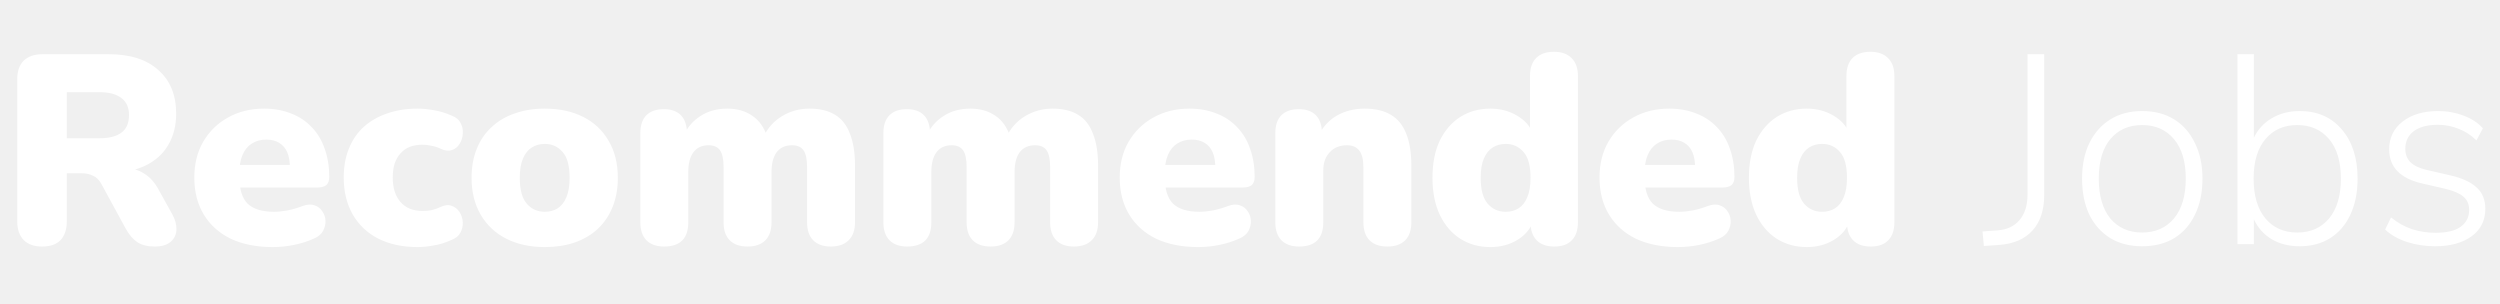
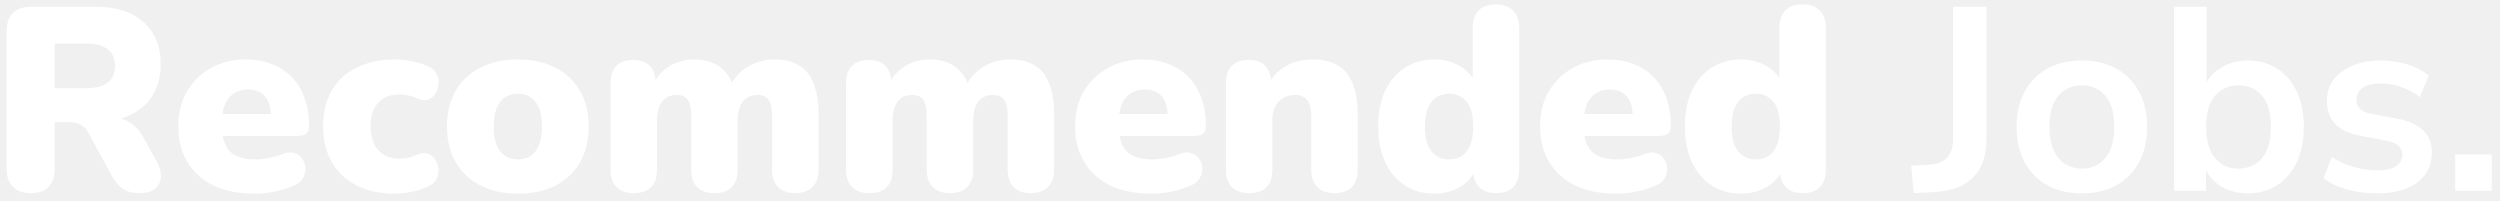
- <svg xmlns="http://www.w3.org/2000/svg" width="297" height="36" viewBox="0 0 297 36" fill="none">
-   <path d="M4.992 29.288C4.053 29.288 3.328 29.032 2.816 28.52C2.304 27.987 2.048 27.251 2.048 26.312V9.416C2.048 8.456 2.304 7.72 2.816 7.208C3.349 6.696 4.085 6.44 5.024 6.44H12.896C15.456 6.44 17.429 7.069 18.816 8.328C20.224 9.565 20.928 11.293 20.928 13.512C20.928 14.941 20.608 16.189 19.968 17.256C19.349 18.301 18.443 19.112 17.248 19.688C16.075 20.243 14.624 20.52 12.896 20.52L13.152 19.944H14.688C15.605 19.944 16.416 20.168 17.12 20.616C17.824 21.043 18.411 21.704 18.88 22.6L20.48 25.48C20.821 26.099 20.981 26.707 20.96 27.304C20.939 27.88 20.704 28.36 20.256 28.744C19.829 29.107 19.2 29.288 18.368 29.288C17.536 29.288 16.853 29.117 16.32 28.776C15.808 28.435 15.349 27.901 14.944 27.176L12.032 21.832C11.776 21.363 11.445 21.043 11.04 20.872C10.656 20.68 10.208 20.584 9.696 20.584H7.936V26.312C7.936 27.251 7.691 27.987 7.2 28.52C6.709 29.032 5.973 29.288 4.992 29.288ZM7.936 16.424H11.84C12.971 16.424 13.835 16.2 14.432 15.752C15.029 15.304 15.328 14.611 15.328 13.672C15.328 12.776 15.029 12.104 14.432 11.656C13.835 11.187 12.971 10.952 11.84 10.952H7.936V16.424ZM32.396 29.352C30.476 29.352 28.812 29.021 27.404 28.36C26.018 27.677 24.951 26.717 24.204 25.48C23.458 24.243 23.084 22.781 23.084 21.096C23.084 19.475 23.436 18.056 24.14 16.84C24.866 15.603 25.847 14.643 27.084 13.96C28.343 13.256 29.772 12.904 31.372 12.904C32.546 12.904 33.612 13.096 34.572 13.48C35.532 13.843 36.354 14.387 37.036 15.112C37.719 15.816 38.231 16.669 38.572 17.672C38.935 18.675 39.116 19.795 39.116 21.032C39.116 21.459 38.999 21.779 38.764 21.992C38.53 22.184 38.156 22.28 37.644 22.28H27.852V19.592H34.956L34.444 20.008C34.444 19.219 34.338 18.579 34.124 18.088C33.911 17.597 33.591 17.224 33.164 16.968C32.759 16.712 32.247 16.584 31.628 16.584C30.967 16.584 30.391 16.744 29.9 17.064C29.431 17.363 29.068 17.811 28.812 18.408C28.556 19.005 28.428 19.752 28.428 20.648V20.936C28.428 22.451 28.759 23.539 29.42 24.2C30.103 24.84 31.148 25.16 32.556 25.16C33.026 25.16 33.559 25.107 34.156 25C34.775 24.872 35.362 24.701 35.916 24.488C36.471 24.275 36.951 24.243 37.356 24.392C37.762 24.52 38.071 24.755 38.284 25.096C38.519 25.416 38.647 25.789 38.668 26.216C38.69 26.621 38.594 27.027 38.38 27.432C38.167 27.816 37.815 28.115 37.324 28.328C36.578 28.669 35.778 28.925 34.924 29.096C34.092 29.267 33.25 29.352 32.396 29.352ZM49.602 29.352C47.832 29.352 46.285 29.021 44.962 28.36C43.661 27.699 42.648 26.749 41.922 25.512C41.197 24.253 40.834 22.781 40.834 21.096C40.834 19.816 41.037 18.675 41.442 17.672C41.848 16.648 42.434 15.784 43.202 15.08C43.992 14.376 44.92 13.843 45.986 13.48C47.074 13.096 48.28 12.904 49.602 12.904C50.221 12.904 50.872 12.968 51.554 13.096C52.237 13.203 52.941 13.416 53.666 13.736C54.178 13.928 54.53 14.227 54.722 14.632C54.936 15.016 55.021 15.432 54.978 15.88C54.957 16.328 54.829 16.733 54.594 17.096C54.381 17.459 54.072 17.704 53.666 17.832C53.282 17.96 52.845 17.907 52.354 17.672C52.013 17.501 51.65 17.384 51.266 17.32C50.904 17.235 50.552 17.192 50.21 17.192C49.634 17.192 49.122 17.277 48.674 17.448C48.248 17.619 47.885 17.875 47.586 18.216C47.288 18.536 47.053 18.941 46.882 19.432C46.733 19.923 46.658 20.477 46.658 21.096C46.658 22.333 46.968 23.304 47.586 24.008C48.205 24.712 49.08 25.064 50.21 25.064C50.552 25.064 50.904 25.032 51.266 24.968C51.629 24.883 51.992 24.755 52.354 24.584C52.845 24.349 53.282 24.307 53.666 24.456C54.05 24.584 54.36 24.829 54.594 25.192C54.829 25.555 54.957 25.96 54.978 26.408C55 26.835 54.904 27.251 54.69 27.656C54.477 28.04 54.114 28.328 53.602 28.52C52.898 28.84 52.205 29.053 51.522 29.16C50.861 29.288 50.221 29.352 49.602 29.352ZM64.726 29.352C62.976 29.352 61.451 29.021 60.15 28.36C58.848 27.699 57.835 26.749 57.11 25.512C56.384 24.275 56.022 22.813 56.022 21.128C56.022 19.848 56.224 18.707 56.63 17.704C57.035 16.68 57.622 15.816 58.39 15.112C59.158 14.387 60.075 13.843 61.142 13.48C62.208 13.096 63.403 12.904 64.726 12.904C66.475 12.904 68 13.235 69.302 13.896C70.603 14.557 71.606 15.507 72.31 16.744C73.035 17.96 73.398 19.421 73.398 21.128C73.398 22.387 73.195 23.528 72.79 24.552C72.384 25.576 71.798 26.451 71.03 27.176C70.283 27.88 69.366 28.424 68.278 28.808C67.211 29.171 66.027 29.352 64.726 29.352ZM64.726 25.16C65.302 25.16 65.814 25.021 66.262 24.744C66.71 24.445 67.051 24.008 67.286 23.432C67.542 22.835 67.67 22.067 67.67 21.128C67.67 19.699 67.392 18.675 66.838 18.056C66.283 17.416 65.579 17.096 64.726 17.096C64.15 17.096 63.638 17.235 63.19 17.512C62.742 17.789 62.39 18.227 62.134 18.824C61.878 19.4 61.75 20.168 61.75 21.128C61.75 22.536 62.027 23.56 62.582 24.2C63.136 24.84 63.851 25.16 64.726 25.16ZM78.888 29.288C77.992 29.288 77.298 29.043 76.808 28.552C76.317 28.061 76.072 27.347 76.072 26.408V15.816C76.072 14.899 76.306 14.195 76.776 13.704C77.266 13.213 77.96 12.968 78.856 12.968C79.752 12.968 80.434 13.213 80.904 13.704C81.373 14.195 81.608 14.899 81.608 15.816V17.576L81.256 16.008C81.704 15.069 82.365 14.323 83.24 13.768C84.136 13.192 85.192 12.904 86.408 12.904C87.56 12.904 88.541 13.181 89.352 13.736C90.184 14.291 90.781 15.133 91.144 16.264H90.696C91.186 15.219 91.922 14.397 92.904 13.8C93.885 13.203 94.973 12.904 96.168 12.904C97.405 12.904 98.418 13.149 99.208 13.64C99.997 14.109 100.584 14.856 100.968 15.88C101.373 16.883 101.576 18.152 101.576 19.688V26.408C101.576 27.347 101.32 28.061 100.808 28.552C100.317 29.043 99.613 29.288 98.696 29.288C97.8 29.288 97.106 29.043 96.616 28.552C96.125 28.061 95.88 27.347 95.88 26.408V19.848C95.88 18.931 95.741 18.269 95.464 17.864C95.186 17.459 94.728 17.256 94.088 17.256C93.298 17.256 92.69 17.533 92.264 18.088C91.858 18.643 91.656 19.432 91.656 20.456V26.408C91.656 27.347 91.41 28.061 90.92 28.552C90.429 29.043 89.725 29.288 88.808 29.288C87.89 29.288 87.186 29.043 86.696 28.552C86.205 28.061 85.96 27.347 85.96 26.408V19.848C85.96 18.931 85.821 18.269 85.544 17.864C85.266 17.459 84.808 17.256 84.168 17.256C83.4 17.256 82.802 17.533 82.376 18.088C81.97 18.643 81.768 19.432 81.768 20.456V26.408C81.768 28.328 80.808 29.288 78.888 29.288ZM107.763 29.288C106.867 29.288 106.173 29.043 105.683 28.552C105.192 28.061 104.947 27.347 104.947 26.408V15.816C104.947 14.899 105.181 14.195 105.651 13.704C106.141 13.213 106.835 12.968 107.731 12.968C108.627 12.968 109.309 13.213 109.779 13.704C110.248 14.195 110.483 14.899 110.483 15.816V17.576L110.131 16.008C110.579 15.069 111.24 14.323 112.115 13.768C113.011 13.192 114.067 12.904 115.283 12.904C116.435 12.904 117.416 13.181 118.227 13.736C119.059 14.291 119.656 15.133 120.019 16.264H119.571C120.061 15.219 120.797 14.397 121.779 13.8C122.76 13.203 123.848 12.904 125.043 12.904C126.28 12.904 127.293 13.149 128.083 13.64C128.872 14.109 129.459 14.856 129.843 15.88C130.248 16.883 130.451 18.152 130.451 19.688V26.408C130.451 27.347 130.195 28.061 129.683 28.552C129.192 29.043 128.488 29.288 127.571 29.288C126.675 29.288 125.981 29.043 125.491 28.552C125 28.061 124.755 27.347 124.755 26.408V19.848C124.755 18.931 124.616 18.269 124.339 17.864C124.061 17.459 123.603 17.256 122.963 17.256C122.173 17.256 121.565 17.533 121.139 18.088C120.733 18.643 120.531 19.432 120.531 20.456V26.408C120.531 27.347 120.285 28.061 119.795 28.552C119.304 29.043 118.6 29.288 117.683 29.288C116.765 29.288 116.061 29.043 115.571 28.552C115.08 28.061 114.835 27.347 114.835 26.408V19.848C114.835 18.931 114.696 18.269 114.419 17.864C114.141 17.459 113.683 17.256 113.043 17.256C112.275 17.256 111.677 17.533 111.251 18.088C110.845 18.643 110.643 19.432 110.643 20.456V26.408C110.643 28.328 109.683 29.288 107.763 29.288ZM142.334 29.352C140.414 29.352 138.75 29.021 137.342 28.36C135.955 27.677 134.888 26.717 134.142 25.48C133.395 24.243 133.022 22.781 133.022 21.096C133.022 19.475 133.374 18.056 134.078 16.84C134.803 15.603 135.784 14.643 137.022 13.96C138.28 13.256 139.71 12.904 141.31 12.904C142.483 12.904 143.55 13.096 144.51 13.48C145.47 13.843 146.291 14.387 146.974 15.112C147.656 15.816 148.168 16.669 148.51 17.672C148.872 18.675 149.054 19.795 149.054 21.032C149.054 21.459 148.936 21.779 148.702 21.992C148.467 22.184 148.094 22.28 147.582 22.28H137.79V19.592H144.894L144.382 20.008C144.382 19.219 144.275 18.579 144.062 18.088C143.848 17.597 143.528 17.224 143.102 16.968C142.696 16.712 142.184 16.584 141.566 16.584C140.904 16.584 140.328 16.744 139.838 17.064C139.368 17.363 139.006 17.811 138.75 18.408C138.494 19.005 138.366 19.752 138.366 20.648V20.936C138.366 22.451 138.696 23.539 139.358 24.2C140.04 24.84 141.086 25.16 142.494 25.16C142.963 25.16 143.496 25.107 144.094 25C144.712 24.872 145.299 24.701 145.854 24.488C146.408 24.275 146.888 24.243 147.294 24.392C147.699 24.52 148.008 24.755 148.222 25.096C148.456 25.416 148.584 25.789 148.606 26.216C148.627 26.621 148.531 27.027 148.318 27.432C148.104 27.816 147.752 28.115 147.262 28.328C146.515 28.669 145.715 28.925 144.862 29.096C144.03 29.267 143.187 29.352 142.334 29.352ZM154.324 29.288C153.428 29.288 152.734 29.043 152.244 28.552C151.753 28.061 151.508 27.347 151.508 26.408V15.816C151.508 14.899 151.742 14.195 152.212 13.704C152.702 13.213 153.396 12.968 154.292 12.968C155.188 12.968 155.87 13.213 156.34 13.704C156.809 14.195 157.044 14.899 157.044 15.816V17.32L156.692 16.008C157.204 15.005 157.929 14.237 158.868 13.704C159.828 13.171 160.916 12.904 162.132 12.904C163.39 12.904 164.425 13.149 165.236 13.64C166.046 14.109 166.654 14.856 167.06 15.88C167.465 16.883 167.668 18.152 167.668 19.688V26.408C167.668 27.347 167.422 28.061 166.932 28.552C166.441 29.043 165.737 29.288 164.82 29.288C163.902 29.288 163.198 29.043 162.708 28.552C162.217 28.061 161.972 27.347 161.972 26.408V19.912C161.972 18.952 161.801 18.269 161.46 17.864C161.14 17.459 160.66 17.256 160.02 17.256C159.166 17.256 158.484 17.533 157.972 18.088C157.46 18.621 157.204 19.347 157.204 20.264V26.408C157.204 28.328 156.244 29.288 154.324 29.288ZM177.058 29.352C175.714 29.352 174.519 29.021 173.474 28.36C172.45 27.699 171.639 26.749 171.042 25.512C170.466 24.275 170.178 22.813 170.178 21.128C170.178 19.4 170.466 17.928 171.042 16.712C171.639 15.496 172.45 14.557 173.474 13.896C174.519 13.235 175.714 12.904 177.058 12.904C178.231 12.904 179.287 13.181 180.226 13.736C181.165 14.291 181.794 15.005 182.114 15.88H181.762V9.032C181.762 8.093 182.007 7.379 182.498 6.888C182.989 6.397 183.693 6.152 184.61 6.152C185.506 6.152 186.199 6.397 186.69 6.888C187.202 7.379 187.458 8.093 187.458 9.032V26.408C187.458 27.347 187.213 28.061 186.722 28.552C186.253 29.043 185.559 29.288 184.642 29.288C183.746 29.288 183.053 29.043 182.562 28.552C182.071 28.061 181.826 27.347 181.826 26.408V24.584L182.178 26.152C181.879 27.112 181.25 27.891 180.29 28.488C179.351 29.064 178.274 29.352 177.058 29.352ZM178.882 25.16C179.458 25.16 179.97 25.021 180.418 24.744C180.866 24.445 181.207 24.008 181.442 23.432C181.698 22.835 181.826 22.067 181.826 21.128C181.826 19.699 181.549 18.675 180.994 18.056C180.439 17.416 179.735 17.096 178.882 17.096C178.306 17.096 177.794 17.235 177.346 17.512C176.898 17.789 176.546 18.227 176.29 18.824C176.034 19.4 175.906 20.168 175.906 21.128C175.906 22.536 176.183 23.56 176.738 24.2C177.293 24.84 178.007 25.16 178.882 25.16ZM199.334 29.352C197.414 29.352 195.75 29.021 194.342 28.36C192.955 27.677 191.888 26.717 191.142 25.48C190.395 24.243 190.022 22.781 190.022 21.096C190.022 19.475 190.374 18.056 191.078 16.84C191.803 15.603 192.784 14.643 194.022 13.96C195.28 13.256 196.71 12.904 198.31 12.904C199.483 12.904 200.55 13.096 201.51 13.48C202.47 13.843 203.291 14.387 203.974 15.112C204.656 15.816 205.168 16.669 205.51 17.672C205.872 18.675 206.054 19.795 206.054 21.032C206.054 21.459 205.936 21.779 205.702 21.992C205.467 22.184 205.094 22.28 204.582 22.28H194.79V19.592H201.894L201.382 20.008C201.382 19.219 201.275 18.579 201.062 18.088C200.848 17.597 200.528 17.224 200.102 16.968C199.696 16.712 199.184 16.584 198.566 16.584C197.904 16.584 197.328 16.744 196.838 17.064C196.368 17.363 196.006 17.811 195.75 18.408C195.494 19.005 195.366 19.752 195.366 20.648V20.936C195.366 22.451 195.696 23.539 196.358 24.2C197.04 24.84 198.086 25.16 199.494 25.16C199.963 25.16 200.496 25.107 201.094 25C201.712 24.872 202.299 24.701 202.854 24.488C203.408 24.275 203.888 24.243 204.294 24.392C204.699 24.52 205.008 24.755 205.222 25.096C205.456 25.416 205.584 25.789 205.606 26.216C205.627 26.621 205.531 27.027 205.318 27.432C205.104 27.816 204.752 28.115 204.262 28.328C203.515 28.669 202.715 28.925 201.862 29.096C201.03 29.267 200.187 29.352 199.334 29.352ZM214.652 29.352C213.308 29.352 212.113 29.021 211.068 28.36C210.044 27.699 209.233 26.749 208.636 25.512C208.06 24.275 207.772 22.813 207.772 21.128C207.772 19.4 208.06 17.928 208.636 16.712C209.233 15.496 210.044 14.557 211.068 13.896C212.113 13.235 213.308 12.904 214.652 12.904C215.825 12.904 216.881 13.181 217.82 13.736C218.758 14.291 219.388 15.005 219.708 15.88H219.356V9.032C219.356 8.093 219.601 7.379 220.092 6.888C220.582 6.397 221.286 6.152 222.204 6.152C223.1 6.152 223.793 6.397 224.284 6.888C224.796 7.379 225.052 8.093 225.052 9.032V26.408C225.052 27.347 224.806 28.061 224.316 28.552C223.846 29.043 223.153 29.288 222.236 29.288C221.34 29.288 220.646 29.043 220.156 28.552C219.665 28.061 219.42 27.347 219.42 26.408V24.584L219.772 26.152C219.473 27.112 218.844 27.891 217.884 28.488C216.945 29.064 215.868 29.352 214.652 29.352ZM216.476 25.16C217.052 25.16 217.564 25.021 218.012 24.744C218.46 24.445 218.801 24.008 219.036 23.432C219.292 22.835 219.42 22.067 219.42 21.128C219.42 19.699 219.142 18.675 218.588 18.056C218.033 17.416 217.329 17.096 216.476 17.096C215.9 17.096 215.388 17.235 214.94 17.512C214.492 17.789 214.14 18.227 213.884 18.824C213.628 19.4 213.5 20.168 213.5 21.128C213.5 22.536 213.777 23.56 214.332 24.2C214.886 24.84 215.601 25.16 216.476 25.16ZM235.684 29.224L235.524 27.496L237.316 27.368C238.446 27.283 239.321 26.867 239.94 26.12C240.558 25.373 240.868 24.381 240.868 23.144V6.44H242.852V23.176C242.852 24.947 242.393 26.344 241.476 27.368C240.558 28.392 239.236 28.968 237.508 29.096L235.684 29.224ZM254.486 29.256C253.035 29.256 251.777 28.936 250.71 28.296C249.643 27.635 248.811 26.707 248.214 25.512C247.638 24.296 247.35 22.867 247.35 21.224C247.35 19.603 247.638 18.195 248.214 17C248.811 15.784 249.643 14.845 250.71 14.184C251.777 13.523 253.035 13.192 254.486 13.192C255.958 13.192 257.227 13.523 258.294 14.184C259.361 14.845 260.182 15.784 260.758 17C261.355 18.195 261.654 19.603 261.654 21.224C261.654 22.867 261.355 24.296 260.758 25.512C260.182 26.707 259.361 27.635 258.294 28.296C257.227 28.936 255.958 29.256 254.486 29.256ZM254.486 27.624C256.065 27.624 257.323 27.069 258.262 25.96C259.201 24.829 259.67 23.251 259.67 21.224C259.67 19.197 259.201 17.629 258.262 16.52C257.323 15.411 256.065 14.856 254.486 14.856C252.907 14.856 251.649 15.411 250.71 16.52C249.793 17.629 249.334 19.197 249.334 21.224C249.334 23.251 249.793 24.829 250.71 25.96C251.649 27.069 252.907 27.624 254.486 27.624ZM273.202 29.256C271.943 29.256 270.834 28.979 269.874 28.424C268.935 27.848 268.231 27.059 267.762 26.056V29H265.81V6.44H267.762V16.36C268.231 15.379 268.935 14.611 269.874 14.056C270.834 13.48 271.943 13.192 273.202 13.192C275.293 13.192 276.957 13.917 278.194 15.368C279.453 16.819 280.082 18.771 280.082 21.224C280.082 22.867 279.794 24.296 279.218 25.512C278.663 26.707 277.863 27.635 276.818 28.296C275.794 28.936 274.589 29.256 273.202 29.256ZM272.914 27.624C274.493 27.624 275.751 27.069 276.69 25.96C277.629 24.829 278.098 23.251 278.098 21.224C278.098 19.197 277.629 17.629 276.69 16.52C275.751 15.411 274.493 14.856 272.914 14.856C271.335 14.856 270.077 15.411 269.138 16.52C268.199 17.629 267.73 19.197 267.73 21.224C267.73 23.251 268.199 24.829 269.138 25.96C270.077 27.069 271.335 27.624 272.914 27.624ZM289.272 29.256C288.12 29.256 287.011 29.085 285.944 28.744C284.899 28.403 284.035 27.912 283.352 27.272L284.056 25.832C284.846 26.472 285.688 26.941 286.584 27.24C287.48 27.517 288.398 27.656 289.336 27.656C290.659 27.656 291.651 27.421 292.312 26.952C292.995 26.461 293.336 25.789 293.336 24.936C293.336 24.275 293.112 23.752 292.664 23.368C292.216 22.984 291.512 22.675 290.552 22.44L287.768 21.8C285.144 21.203 283.832 19.848 283.832 17.736C283.832 16.371 284.366 15.272 285.432 14.44C286.499 13.608 287.907 13.192 289.656 13.192C290.723 13.192 291.726 13.373 292.664 13.736C293.603 14.077 294.371 14.579 294.968 15.24L294.2 16.68C293.582 16.061 292.878 15.603 292.088 15.304C291.299 14.984 290.478 14.824 289.624 14.824C288.387 14.824 287.427 15.08 286.744 15.592C286.083 16.104 285.752 16.797 285.752 17.672C285.752 18.333 285.955 18.867 286.36 19.272C286.766 19.677 287.427 19.987 288.344 20.2L291.128 20.84C292.515 21.16 293.55 21.64 294.232 22.28C294.915 22.899 295.256 23.741 295.256 24.808C295.256 26.195 294.712 27.283 293.624 28.072C292.536 28.861 291.086 29.256 289.272 29.256Z" fill="white" />
+ <svg xmlns="http://www.w3.org/2000/svg" width="249" height="20" viewBox="0 0 249 20" fill="none">
+   <path d="M3.056 19.234C2.293 19.234 1.704 19.026 1.288 18.61C0.872 18.177 0.664 17.579 0.664 16.816V3.088C0.664 2.308 0.872 1.71 1.288 1.294C1.721 0.878 2.319 0.67 3.082 0.67H9.478C11.558 0.67 13.161 1.181 14.288 2.204C15.432 3.209 16.004 4.613 16.004 6.416C16.004 7.577 15.744 8.591 15.224 9.458C14.721 10.307 13.985 10.966 13.014 11.434C12.061 11.885 10.882 12.11 9.478 12.11L9.686 11.642H10.934C11.679 11.642 12.338 11.824 12.91 12.188C13.482 12.535 13.959 13.072 14.34 13.8L15.64 16.14C15.917 16.643 16.047 17.137 16.03 17.622C16.013 18.09 15.822 18.48 15.458 18.792C15.111 19.087 14.6 19.234 13.924 19.234C13.248 19.234 12.693 19.095 12.26 18.818C11.844 18.541 11.471 18.107 11.142 17.518L8.776 13.176C8.568 12.795 8.299 12.535 7.97 12.396C7.658 12.24 7.294 12.162 6.878 12.162H5.448V16.816C5.448 17.579 5.249 18.177 4.85 18.61C4.451 19.026 3.853 19.234 3.056 19.234ZM5.448 8.782H8.62C9.539 8.782 10.241 8.6 10.726 8.236C11.211 7.872 11.454 7.309 11.454 6.546C11.454 5.818 11.211 5.272 10.726 4.908C10.241 4.527 9.539 4.336 8.62 4.336H5.448V8.782ZM25.322 19.286C23.762 19.286 22.41 19.017 21.266 18.48C20.139 17.925 19.273 17.145 18.666 16.14C18.059 15.135 17.756 13.947 17.756 12.578C17.756 11.261 18.042 10.108 18.614 9.12C19.203 8.115 20.001 7.335 21.006 6.78C22.029 6.208 23.19 5.922 24.49 5.922C25.443 5.922 26.31 6.078 27.09 6.39C27.87 6.685 28.537 7.127 29.092 7.716C29.647 8.288 30.063 8.981 30.34 9.796C30.635 10.611 30.782 11.521 30.782 12.526C30.782 12.873 30.687 13.133 30.496 13.306C30.305 13.462 30.002 13.54 29.586 13.54H21.63V11.356H27.402L26.986 11.694C26.986 11.053 26.899 10.533 26.726 10.134C26.553 9.735 26.293 9.432 25.946 9.224C25.617 9.016 25.201 8.912 24.698 8.912C24.161 8.912 23.693 9.042 23.294 9.302C22.913 9.545 22.618 9.909 22.41 10.394C22.202 10.879 22.098 11.486 22.098 12.214V12.448C22.098 13.679 22.367 14.563 22.904 15.1C23.459 15.62 24.308 15.88 25.452 15.88C25.833 15.88 26.267 15.837 26.752 15.75C27.255 15.646 27.731 15.507 28.182 15.334C28.633 15.161 29.023 15.135 29.352 15.256C29.681 15.36 29.933 15.551 30.106 15.828C30.297 16.088 30.401 16.391 30.418 16.738C30.435 17.067 30.357 17.397 30.184 17.726C30.011 18.038 29.725 18.281 29.326 18.454C28.719 18.731 28.069 18.939 27.376 19.078C26.7 19.217 26.015 19.286 25.322 19.286ZM39.302 19.286C37.863 19.286 36.606 19.017 35.532 18.48C34.474 17.943 33.651 17.171 33.062 16.166C32.472 15.143 32.178 13.947 32.178 12.578C32.178 11.538 32.343 10.611 32.672 9.796C33.001 8.964 33.478 8.262 34.102 7.69C34.743 7.118 35.497 6.685 36.364 6.39C37.248 6.078 38.227 5.922 39.302 5.922C39.804 5.922 40.333 5.974 40.888 6.078C41.443 6.165 42.014 6.338 42.604 6.598C43.02 6.754 43.306 6.997 43.462 7.326C43.635 7.638 43.705 7.976 43.67 8.34C43.653 8.704 43.548 9.033 43.358 9.328C43.184 9.623 42.933 9.822 42.604 9.926C42.292 10.03 41.937 9.987 41.538 9.796C41.261 9.657 40.966 9.562 40.654 9.51C40.359 9.441 40.073 9.406 39.796 9.406C39.328 9.406 38.912 9.475 38.548 9.614C38.201 9.753 37.907 9.961 37.664 10.238C37.421 10.498 37.23 10.827 37.092 11.226C36.971 11.625 36.91 12.075 36.91 12.578C36.91 13.583 37.161 14.372 37.664 14.944C38.166 15.516 38.877 15.802 39.796 15.802C40.073 15.802 40.359 15.776 40.654 15.724C40.949 15.655 41.243 15.551 41.538 15.412C41.937 15.221 42.292 15.187 42.604 15.308C42.916 15.412 43.167 15.611 43.358 15.906C43.548 16.201 43.653 16.53 43.67 16.894C43.687 17.241 43.609 17.579 43.436 17.908C43.263 18.22 42.968 18.454 42.552 18.61C41.98 18.87 41.416 19.043 40.862 19.13C40.325 19.234 39.804 19.286 39.302 19.286ZM51.59 19.286C50.168 19.286 48.929 19.017 47.872 18.48C46.814 17.943 45.991 17.171 45.402 16.166C44.812 15.161 44.518 13.973 44.518 12.604C44.518 11.564 44.682 10.637 45.012 9.822C45.341 8.99 45.818 8.288 46.442 7.716C47.066 7.127 47.811 6.685 48.678 6.39C49.544 6.078 50.515 5.922 51.59 5.922C53.011 5.922 54.25 6.191 55.308 6.728C56.365 7.265 57.18 8.037 57.752 9.042C58.341 10.03 58.636 11.217 58.636 12.604C58.636 13.627 58.471 14.554 58.142 15.386C57.812 16.218 57.336 16.929 56.712 17.518C56.105 18.09 55.36 18.532 54.476 18.844C53.609 19.139 52.647 19.286 51.59 19.286ZM51.59 15.88C52.058 15.88 52.474 15.767 52.838 15.542C53.202 15.299 53.479 14.944 53.67 14.476C53.878 13.991 53.982 13.367 53.982 12.604C53.982 11.443 53.756 10.611 53.306 10.108C52.855 9.588 52.283 9.328 51.59 9.328C51.122 9.328 50.706 9.441 50.342 9.666C49.978 9.891 49.692 10.247 49.484 10.732C49.276 11.2 49.172 11.824 49.172 12.604C49.172 13.748 49.397 14.58 49.848 15.1C50.298 15.62 50.879 15.88 51.59 15.88ZM63.096 19.234C62.368 19.234 61.805 19.035 61.406 18.636C61.008 18.237 60.808 17.657 60.808 16.894V8.288C60.808 7.543 60.999 6.971 61.38 6.572C61.779 6.173 62.342 5.974 63.07 5.974C63.798 5.974 64.353 6.173 64.734 6.572C65.116 6.971 65.306 7.543 65.306 8.288V9.718L65.02 8.444C65.384 7.681 65.922 7.075 66.632 6.624C67.36 6.156 68.218 5.922 69.206 5.922C70.142 5.922 70.94 6.147 71.598 6.598C72.274 7.049 72.76 7.733 73.054 8.652H72.69C73.089 7.803 73.687 7.135 74.484 6.65C75.282 6.165 76.166 5.922 77.136 5.922C78.142 5.922 78.965 6.121 79.606 6.52C80.248 6.901 80.724 7.508 81.036 8.34C81.366 9.155 81.53 10.186 81.53 11.434V16.894C81.53 17.657 81.322 18.237 80.906 18.636C80.508 19.035 79.936 19.234 79.19 19.234C78.462 19.234 77.899 19.035 77.5 18.636C77.102 18.237 76.902 17.657 76.902 16.894V11.564C76.902 10.819 76.79 10.281 76.564 9.952C76.339 9.623 75.966 9.458 75.446 9.458C74.805 9.458 74.311 9.683 73.964 10.134C73.635 10.585 73.47 11.226 73.47 12.058V16.894C73.47 17.657 73.271 18.237 72.872 18.636C72.474 19.035 71.902 19.234 71.156 19.234C70.411 19.234 69.839 19.035 69.44 18.636C69.042 18.237 68.842 17.657 68.842 16.894V11.564C68.842 10.819 68.73 10.281 68.504 9.952C68.279 9.623 67.906 9.458 67.386 9.458C66.762 9.458 66.277 9.683 65.93 10.134C65.601 10.585 65.436 11.226 65.436 12.058V16.894C65.436 18.454 64.656 19.234 63.096 19.234ZM86.557 19.234C85.829 19.234 85.266 19.035 84.867 18.636C84.469 18.237 84.269 17.657 84.269 16.894V8.288C84.269 7.543 84.46 6.971 84.841 6.572C85.24 6.173 85.803 5.974 86.531 5.974C87.259 5.974 87.814 6.173 88.195 6.572C88.577 6.971 88.767 7.543 88.767 8.288V9.718L88.481 8.444C88.845 7.681 89.383 7.075 90.093 6.624C90.821 6.156 91.679 5.922 92.667 5.922C93.603 5.922 94.401 6.147 95.059 6.598C95.735 7.049 96.221 7.733 96.515 8.652H96.151C96.55 7.803 97.148 7.135 97.945 6.65C98.743 6.165 99.627 5.922 100.597 5.922C101.603 5.922 102.426 6.121 103.067 6.52C103.709 6.901 104.185 7.508 104.497 8.34C104.827 9.155 104.991 10.186 104.991 11.434V16.894C104.991 17.657 104.783 18.237 104.367 18.636C103.969 19.035 103.397 19.234 102.651 19.234C101.923 19.234 101.36 19.035 100.961 18.636C100.563 18.237 100.363 17.657 100.363 16.894V11.564C100.363 10.819 100.251 10.281 100.025 9.952C99.8 9.623 99.427 9.458 98.907 9.458C98.266 9.458 97.772 9.683 97.425 10.134C97.096 10.585 96.931 11.226 96.931 12.058V16.894C96.931 17.657 96.732 18.237 96.333 18.636C95.935 19.035 95.363 19.234 94.617 19.234C93.872 19.234 93.3 19.035 92.901 18.636C92.503 18.237 92.303 17.657 92.303 16.894V11.564C92.303 10.819 92.191 10.281 91.965 9.952C91.74 9.623 91.367 9.458 90.847 9.458C90.223 9.458 89.738 9.683 89.391 10.134C89.062 10.585 88.897 11.226 88.897 12.058V16.894C88.897 18.454 88.117 19.234 86.557 19.234ZM114.646 19.286C113.086 19.286 111.734 19.017 110.59 18.48C109.464 17.925 108.597 17.145 107.99 16.14C107.384 15.135 107.08 13.947 107.08 12.578C107.08 11.261 107.366 10.108 107.938 9.12C108.528 8.115 109.325 7.335 110.33 6.78C111.353 6.208 112.514 5.922 113.814 5.922C114.768 5.922 115.634 6.078 116.414 6.39C117.194 6.685 117.862 7.127 118.416 7.716C118.971 8.288 119.387 8.981 119.664 9.796C119.959 10.611 120.106 11.521 120.106 12.526C120.106 12.873 120.011 13.133 119.82 13.306C119.63 13.462 119.326 13.54 118.91 13.54H110.954V11.356H116.726L116.31 11.694C116.31 11.053 116.224 10.533 116.05 10.134C115.877 9.735 115.617 9.432 115.27 9.224C114.941 9.016 114.525 8.912 114.022 8.912C113.485 8.912 113.017 9.042 112.618 9.302C112.237 9.545 111.942 9.909 111.734 10.394C111.526 10.879 111.422 11.486 111.422 12.214V12.448C111.422 13.679 111.691 14.563 112.228 15.1C112.783 15.62 113.632 15.88 114.776 15.88C115.158 15.88 115.591 15.837 116.076 15.75C116.579 15.646 117.056 15.507 117.506 15.334C117.957 15.161 118.347 15.135 118.676 15.256C119.006 15.36 119.257 15.551 119.43 15.828C119.621 16.088 119.725 16.391 119.742 16.738C119.76 17.067 119.682 17.397 119.508 17.726C119.335 18.038 119.049 18.281 118.65 18.454C118.044 18.731 117.394 18.939 116.7 19.078C116.024 19.217 115.34 19.286 114.646 19.286ZM124.388 19.234C123.66 19.234 123.097 19.035 122.698 18.636C122.299 18.237 122.1 17.657 122.1 16.894V8.288C122.1 7.543 122.291 6.971 122.672 6.572C123.071 6.173 123.634 5.974 124.362 5.974C125.09 5.974 125.645 6.173 126.026 6.572C126.407 6.971 126.598 7.543 126.598 8.288V9.51L126.312 8.444C126.728 7.629 127.317 7.005 128.08 6.572C128.86 6.139 129.744 5.922 130.732 5.922C131.755 5.922 132.595 6.121 133.254 6.52C133.913 6.901 134.407 7.508 134.736 8.34C135.065 9.155 135.23 10.186 135.23 11.434V16.894C135.23 17.657 135.031 18.237 134.632 18.636C134.233 19.035 133.661 19.234 132.916 19.234C132.171 19.234 131.599 19.035 131.2 18.636C130.801 18.237 130.602 17.657 130.602 16.894V11.616C130.602 10.836 130.463 10.281 130.186 9.952C129.926 9.623 129.536 9.458 129.016 9.458C128.323 9.458 127.768 9.683 127.352 10.134C126.936 10.567 126.728 11.157 126.728 11.902V16.894C126.728 18.454 125.948 19.234 124.388 19.234ZM142.86 19.286C141.768 19.286 140.797 19.017 139.948 18.48C139.116 17.943 138.457 17.171 137.972 16.166C137.504 15.161 137.27 13.973 137.27 12.604C137.27 11.2 137.504 10.004 137.972 9.016C138.457 8.028 139.116 7.265 139.948 6.728C140.797 6.191 141.768 5.922 142.86 5.922C143.813 5.922 144.671 6.147 145.434 6.598C146.196 7.049 146.708 7.629 146.968 8.34H146.682V2.776C146.682 2.013 146.881 1.433 147.28 1.034C147.678 0.635 148.25 0.436 148.996 0.436C149.724 0.436 150.287 0.635 150.686 1.034C151.102 1.433 151.31 2.013 151.31 2.776V16.894C151.31 17.657 151.11 18.237 150.712 18.636C150.33 19.035 149.767 19.234 149.022 19.234C148.294 19.234 147.73 19.035 147.332 18.636C146.933 18.237 146.734 17.657 146.734 16.894V15.412L147.02 16.686C146.777 17.466 146.266 18.099 145.486 18.584C144.723 19.052 143.848 19.286 142.86 19.286ZM144.342 15.88C144.81 15.88 145.226 15.767 145.59 15.542C145.954 15.299 146.231 14.944 146.422 14.476C146.63 13.991 146.734 13.367 146.734 12.604C146.734 11.443 146.508 10.611 146.058 10.108C145.607 9.588 145.035 9.328 144.342 9.328C143.874 9.328 143.458 9.441 143.094 9.666C142.73 9.891 142.444 10.247 142.236 10.732C142.028 11.2 141.924 11.824 141.924 12.604C141.924 13.748 142.149 14.58 142.6 15.1C143.05 15.62 143.631 15.88 144.342 15.88ZM160.959 19.286C159.399 19.286 158.047 19.017 156.903 18.48C155.776 17.925 154.909 17.145 154.303 16.14C153.696 15.135 153.393 13.947 153.393 12.578C153.393 11.261 153.679 10.108 154.251 9.12C154.84 8.115 155.637 7.335 156.643 6.78C157.665 6.208 158.827 5.922 160.127 5.922C161.08 5.922 161.947 6.078 162.727 6.39C163.507 6.685 164.174 7.127 164.729 7.716C165.283 8.288 165.699 8.981 165.977 9.796C166.271 10.611 166.419 11.521 166.419 12.526C166.419 12.873 166.323 13.133 166.133 13.306C165.942 13.462 165.639 13.54 165.223 13.54H157.267V11.356H163.039L162.623 11.694C162.623 11.053 162.536 10.533 162.363 10.134C162.189 9.735 161.929 9.432 161.583 9.224C161.253 9.016 160.837 8.912 160.335 8.912C159.797 8.912 159.329 9.042 158.931 9.302C158.549 9.545 158.255 9.909 158.047 10.394C157.839 10.879 157.735 11.486 157.735 12.214V12.448C157.735 13.679 158.003 14.563 158.541 15.1C159.095 15.62 159.945 15.88 161.089 15.88C161.47 15.88 161.903 15.837 162.389 15.75C162.891 15.646 163.368 15.507 163.819 15.334C164.269 15.161 164.659 15.135 164.989 15.256C165.318 15.36 165.569 15.551 165.743 15.828C165.933 16.088 166.037 16.391 166.055 16.738C166.072 17.067 165.994 17.397 165.821 17.726C165.647 18.038 165.361 18.281 164.963 18.454C164.356 18.731 163.706 18.939 163.013 19.078C162.337 19.217 161.652 19.286 160.959 19.286ZM173.405 19.286C172.313 19.286 171.342 19.017 170.493 18.48C169.661 17.943 169.002 17.171 168.517 16.166C168.049 15.161 167.815 13.973 167.815 12.604C167.815 11.2 168.049 10.004 168.517 9.016C169.002 8.028 169.661 7.265 170.493 6.728C171.342 6.191 172.313 5.922 173.405 5.922C174.358 5.922 175.216 6.147 175.979 6.598C176.741 7.049 177.253 7.629 177.513 8.34H177.227V2.776C177.227 2.013 177.426 1.433 177.825 1.034C178.223 0.635 178.795 0.436 179.541 0.436C180.269 0.436 180.832 0.635 181.231 1.034C181.647 1.433 181.855 2.013 181.855 2.776V16.894C181.855 17.657 181.655 18.237 181.257 18.636C180.875 19.035 180.312 19.234 179.567 19.234C178.839 19.234 178.275 19.035 177.877 18.636C177.478 18.237 177.279 17.657 177.279 16.894V15.412L177.565 16.686C177.322 17.466 176.811 18.099 176.031 18.584C175.268 19.052 174.393 19.286 173.405 19.286ZM174.887 15.88C175.355 15.88 175.771 15.767 176.135 15.542C176.499 15.299 176.776 14.944 176.967 14.476C177.175 13.991 177.279 13.367 177.279 12.604C177.279 11.443 177.053 10.611 176.603 10.108C176.152 9.588 175.58 9.328 174.887 9.328C174.419 9.328 174.003 9.441 173.639 9.666C173.275 9.891 172.989 10.247 172.781 10.732C172.573 11.2 172.469 11.824 172.469 12.604C172.469 13.748 172.694 14.58 173.145 15.1C173.595 15.62 174.176 15.88 174.887 15.88ZM190.597 19.234L190.363 16.504L192.209 16.4C193.752 16.296 194.523 15.447 194.523 13.852V0.67H197.851V13.826C197.851 17.119 196.144 18.887 192.729 19.13L190.597 19.234ZM207.353 19.26C206.036 19.26 204.892 18.991 203.921 18.454C202.951 17.917 202.197 17.154 201.659 16.166C201.122 15.161 200.853 13.982 200.853 12.63C200.853 11.278 201.122 10.108 201.659 9.12C202.197 8.132 202.951 7.369 203.921 6.832C204.892 6.295 206.036 6.026 207.353 6.026C208.671 6.026 209.815 6.295 210.785 6.832C211.756 7.369 212.51 8.132 213.047 9.12C213.585 10.108 213.853 11.278 213.853 12.63C213.853 13.982 213.585 15.161 213.047 16.166C212.51 17.154 211.756 17.917 210.785 18.454C209.815 18.991 208.671 19.26 207.353 19.26ZM207.353 16.79C208.324 16.79 209.104 16.443 209.693 15.75C210.283 15.039 210.577 13.999 210.577 12.63C210.577 11.243 210.283 10.212 209.693 9.536C209.104 8.843 208.324 8.496 207.353 8.496C206.383 8.496 205.603 8.843 205.013 9.536C204.424 10.212 204.129 11.243 204.129 12.63C204.129 13.999 204.424 15.039 205.013 15.75C205.603 16.443 206.383 16.79 207.353 16.79ZM223.868 19.26C222.932 19.26 222.091 19.052 221.346 18.636C220.618 18.22 220.072 17.657 219.708 16.946V19H216.536V0.67H219.786V8.158C220.167 7.517 220.713 7.005 221.424 6.624C222.152 6.225 222.966 6.026 223.868 6.026C224.994 6.026 225.974 6.295 226.806 6.832C227.638 7.369 228.288 8.132 228.756 9.12C229.224 10.091 229.458 11.261 229.458 12.63C229.458 13.982 229.224 15.161 228.756 16.166C228.288 17.154 227.629 17.917 226.78 18.454C225.948 18.991 224.977 19.26 223.868 19.26ZM222.958 16.79C223.928 16.79 224.708 16.443 225.298 15.75C225.887 15.039 226.182 13.999 226.182 12.63C226.182 11.243 225.887 10.212 225.298 9.536C224.708 8.843 223.928 8.496 222.958 8.496C221.987 8.496 221.207 8.843 220.618 9.536C220.028 10.212 219.734 11.243 219.734 12.63C219.734 13.999 220.028 15.039 220.618 15.75C221.207 16.443 221.987 16.79 222.958 16.79ZM236.78 19.26C235.705 19.26 234.7 19.13 233.764 18.87C232.828 18.61 232.048 18.237 231.424 17.752L232.256 15.62C232.897 16.053 233.616 16.391 234.414 16.634C235.211 16.859 236.008 16.972 236.806 16.972C237.638 16.972 238.253 16.833 238.652 16.556C239.068 16.261 239.276 15.88 239.276 15.412C239.276 14.684 238.738 14.216 237.664 14.008L235.064 13.514C232.862 13.098 231.762 11.954 231.762 10.082C231.762 9.25 231.987 8.531 232.438 7.924C232.906 7.317 233.547 6.849 234.362 6.52C235.176 6.191 236.112 6.026 237.17 6.026C238.071 6.026 238.938 6.156 239.77 6.416C240.602 6.659 241.312 7.031 241.902 7.534L241.018 9.666C240.515 9.25 239.908 8.921 239.198 8.678C238.504 8.435 237.837 8.314 237.196 8.314C236.346 8.314 235.714 8.461 235.298 8.756C234.899 9.051 234.7 9.441 234.7 9.926C234.7 10.689 235.194 11.157 236.182 11.33L238.782 11.824C239.908 12.032 240.758 12.413 241.33 12.968C241.919 13.523 242.214 14.268 242.214 15.204C242.214 16.469 241.72 17.466 240.732 18.194C239.744 18.905 238.426 19.26 236.78 19.26ZM244.535 19V15.386H248.175V19H244.535Z" fill="white" />
</svg>
